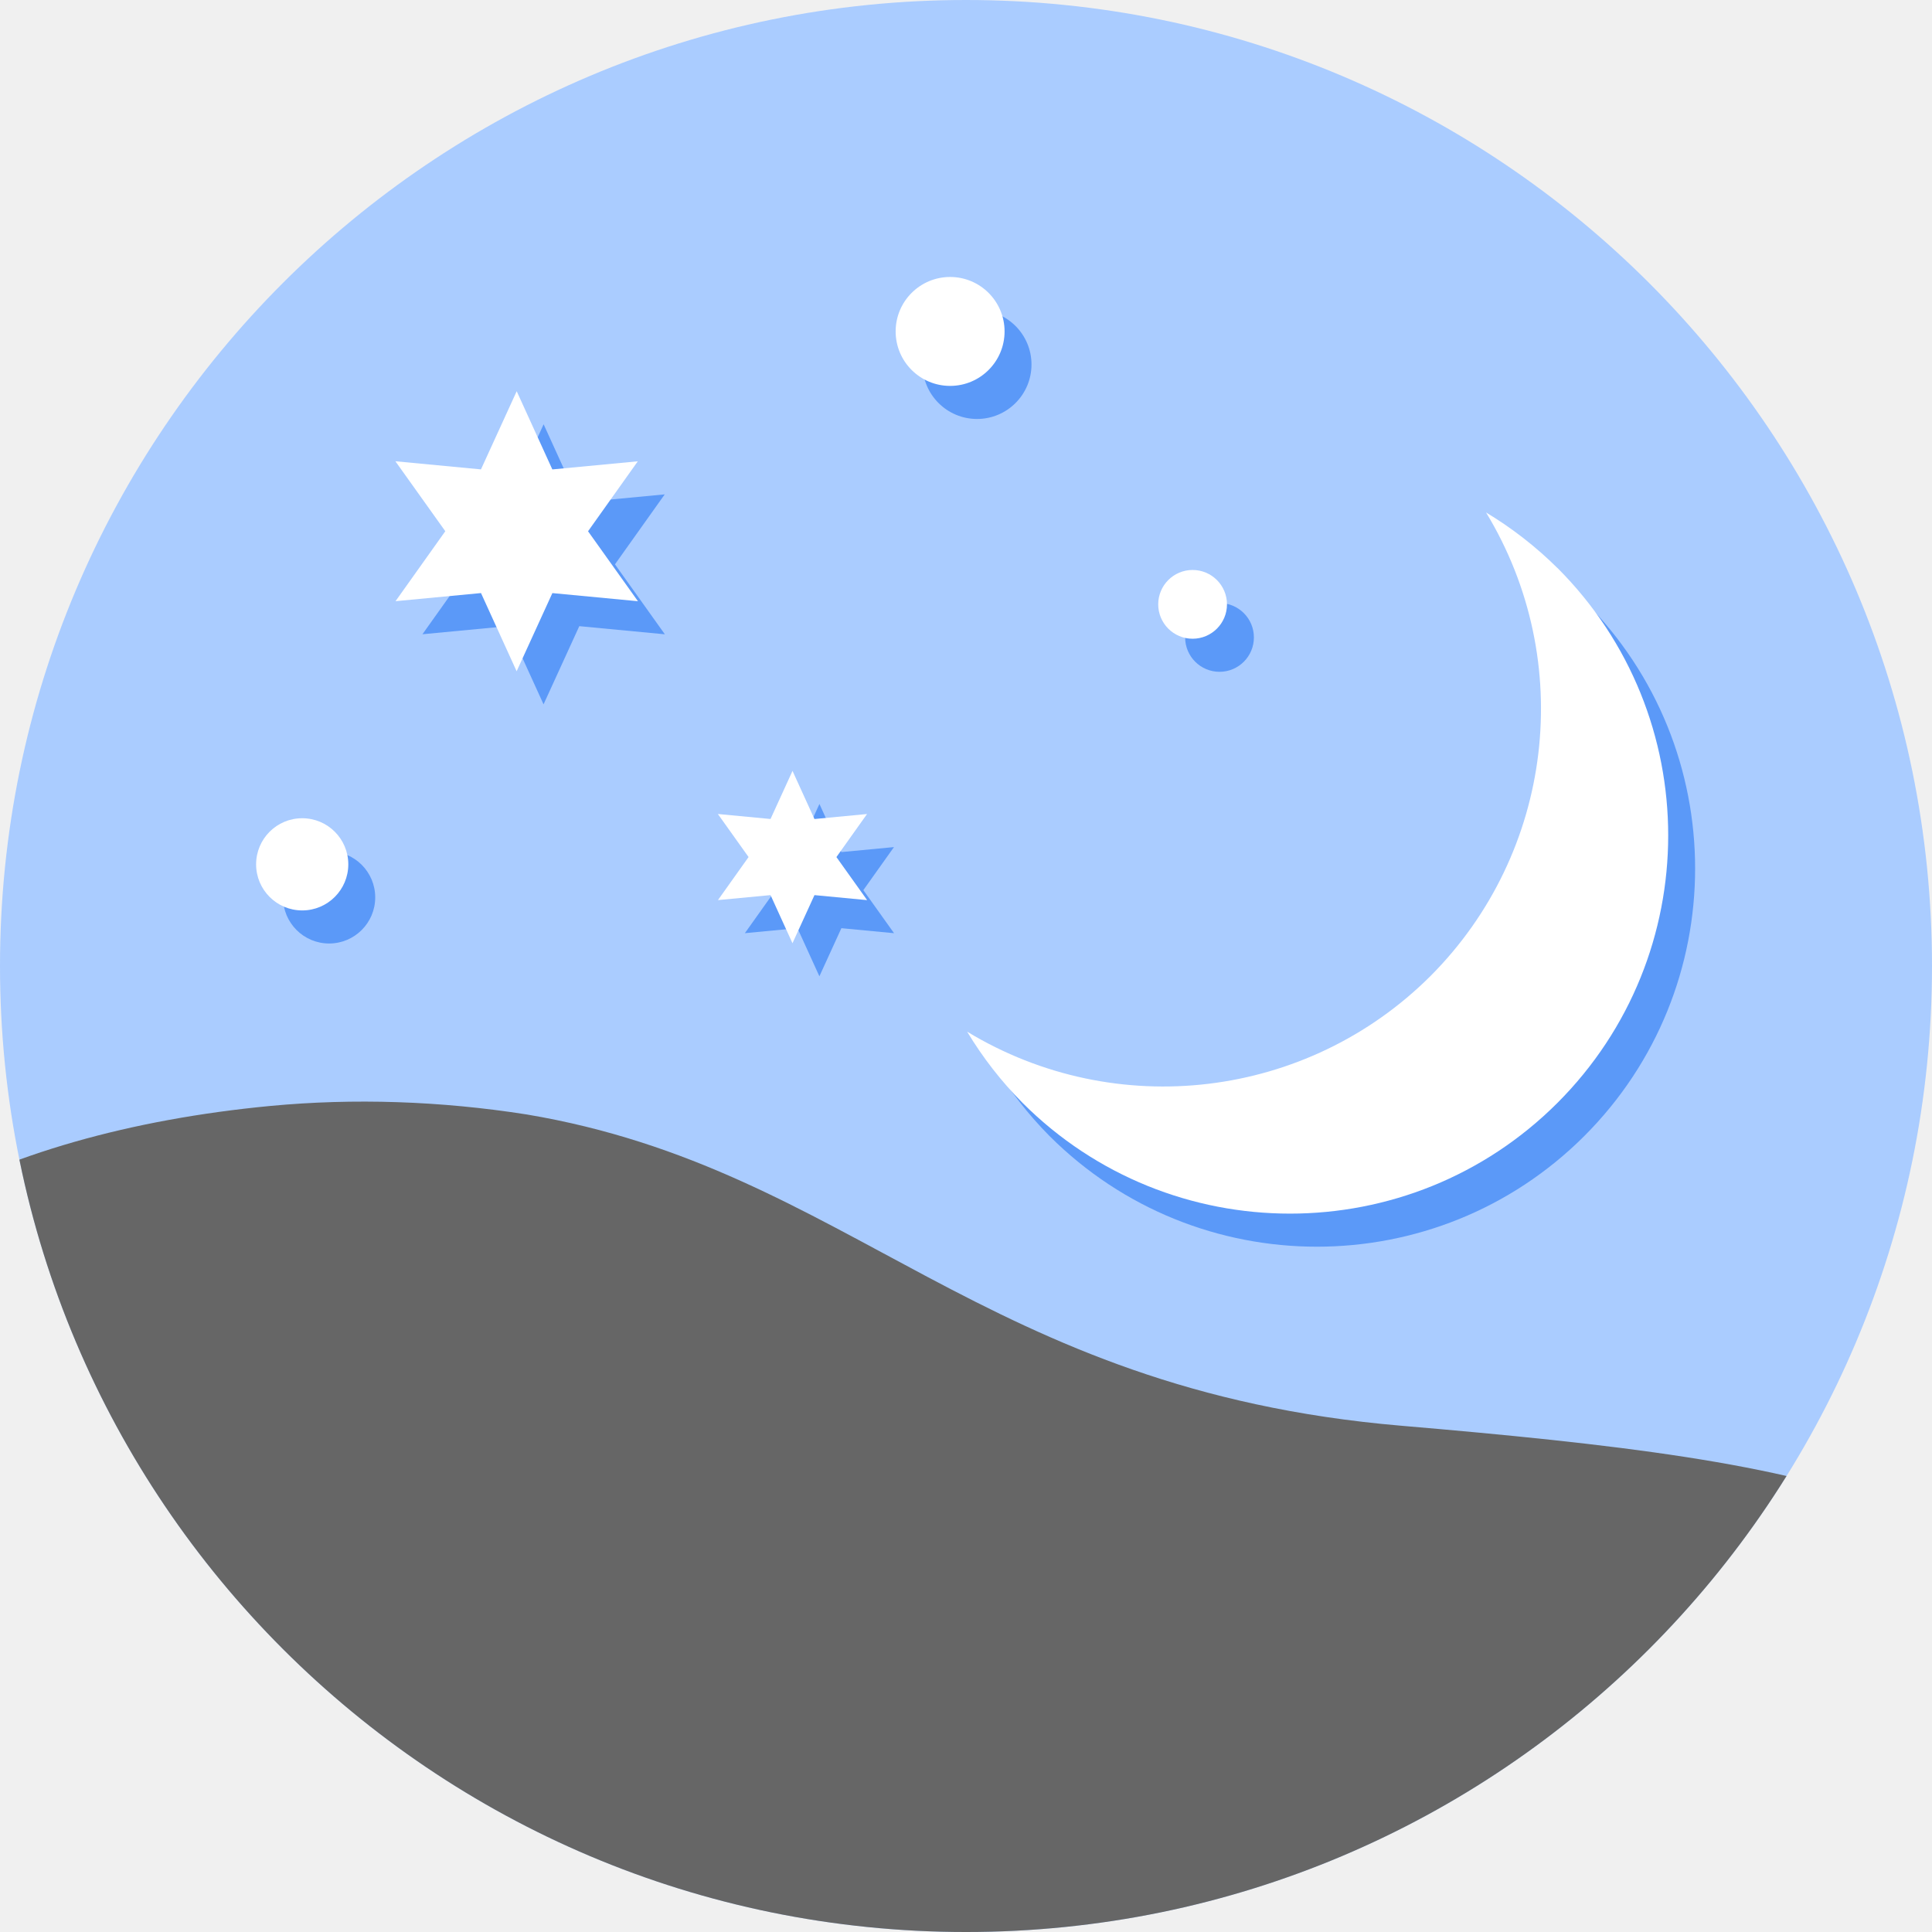
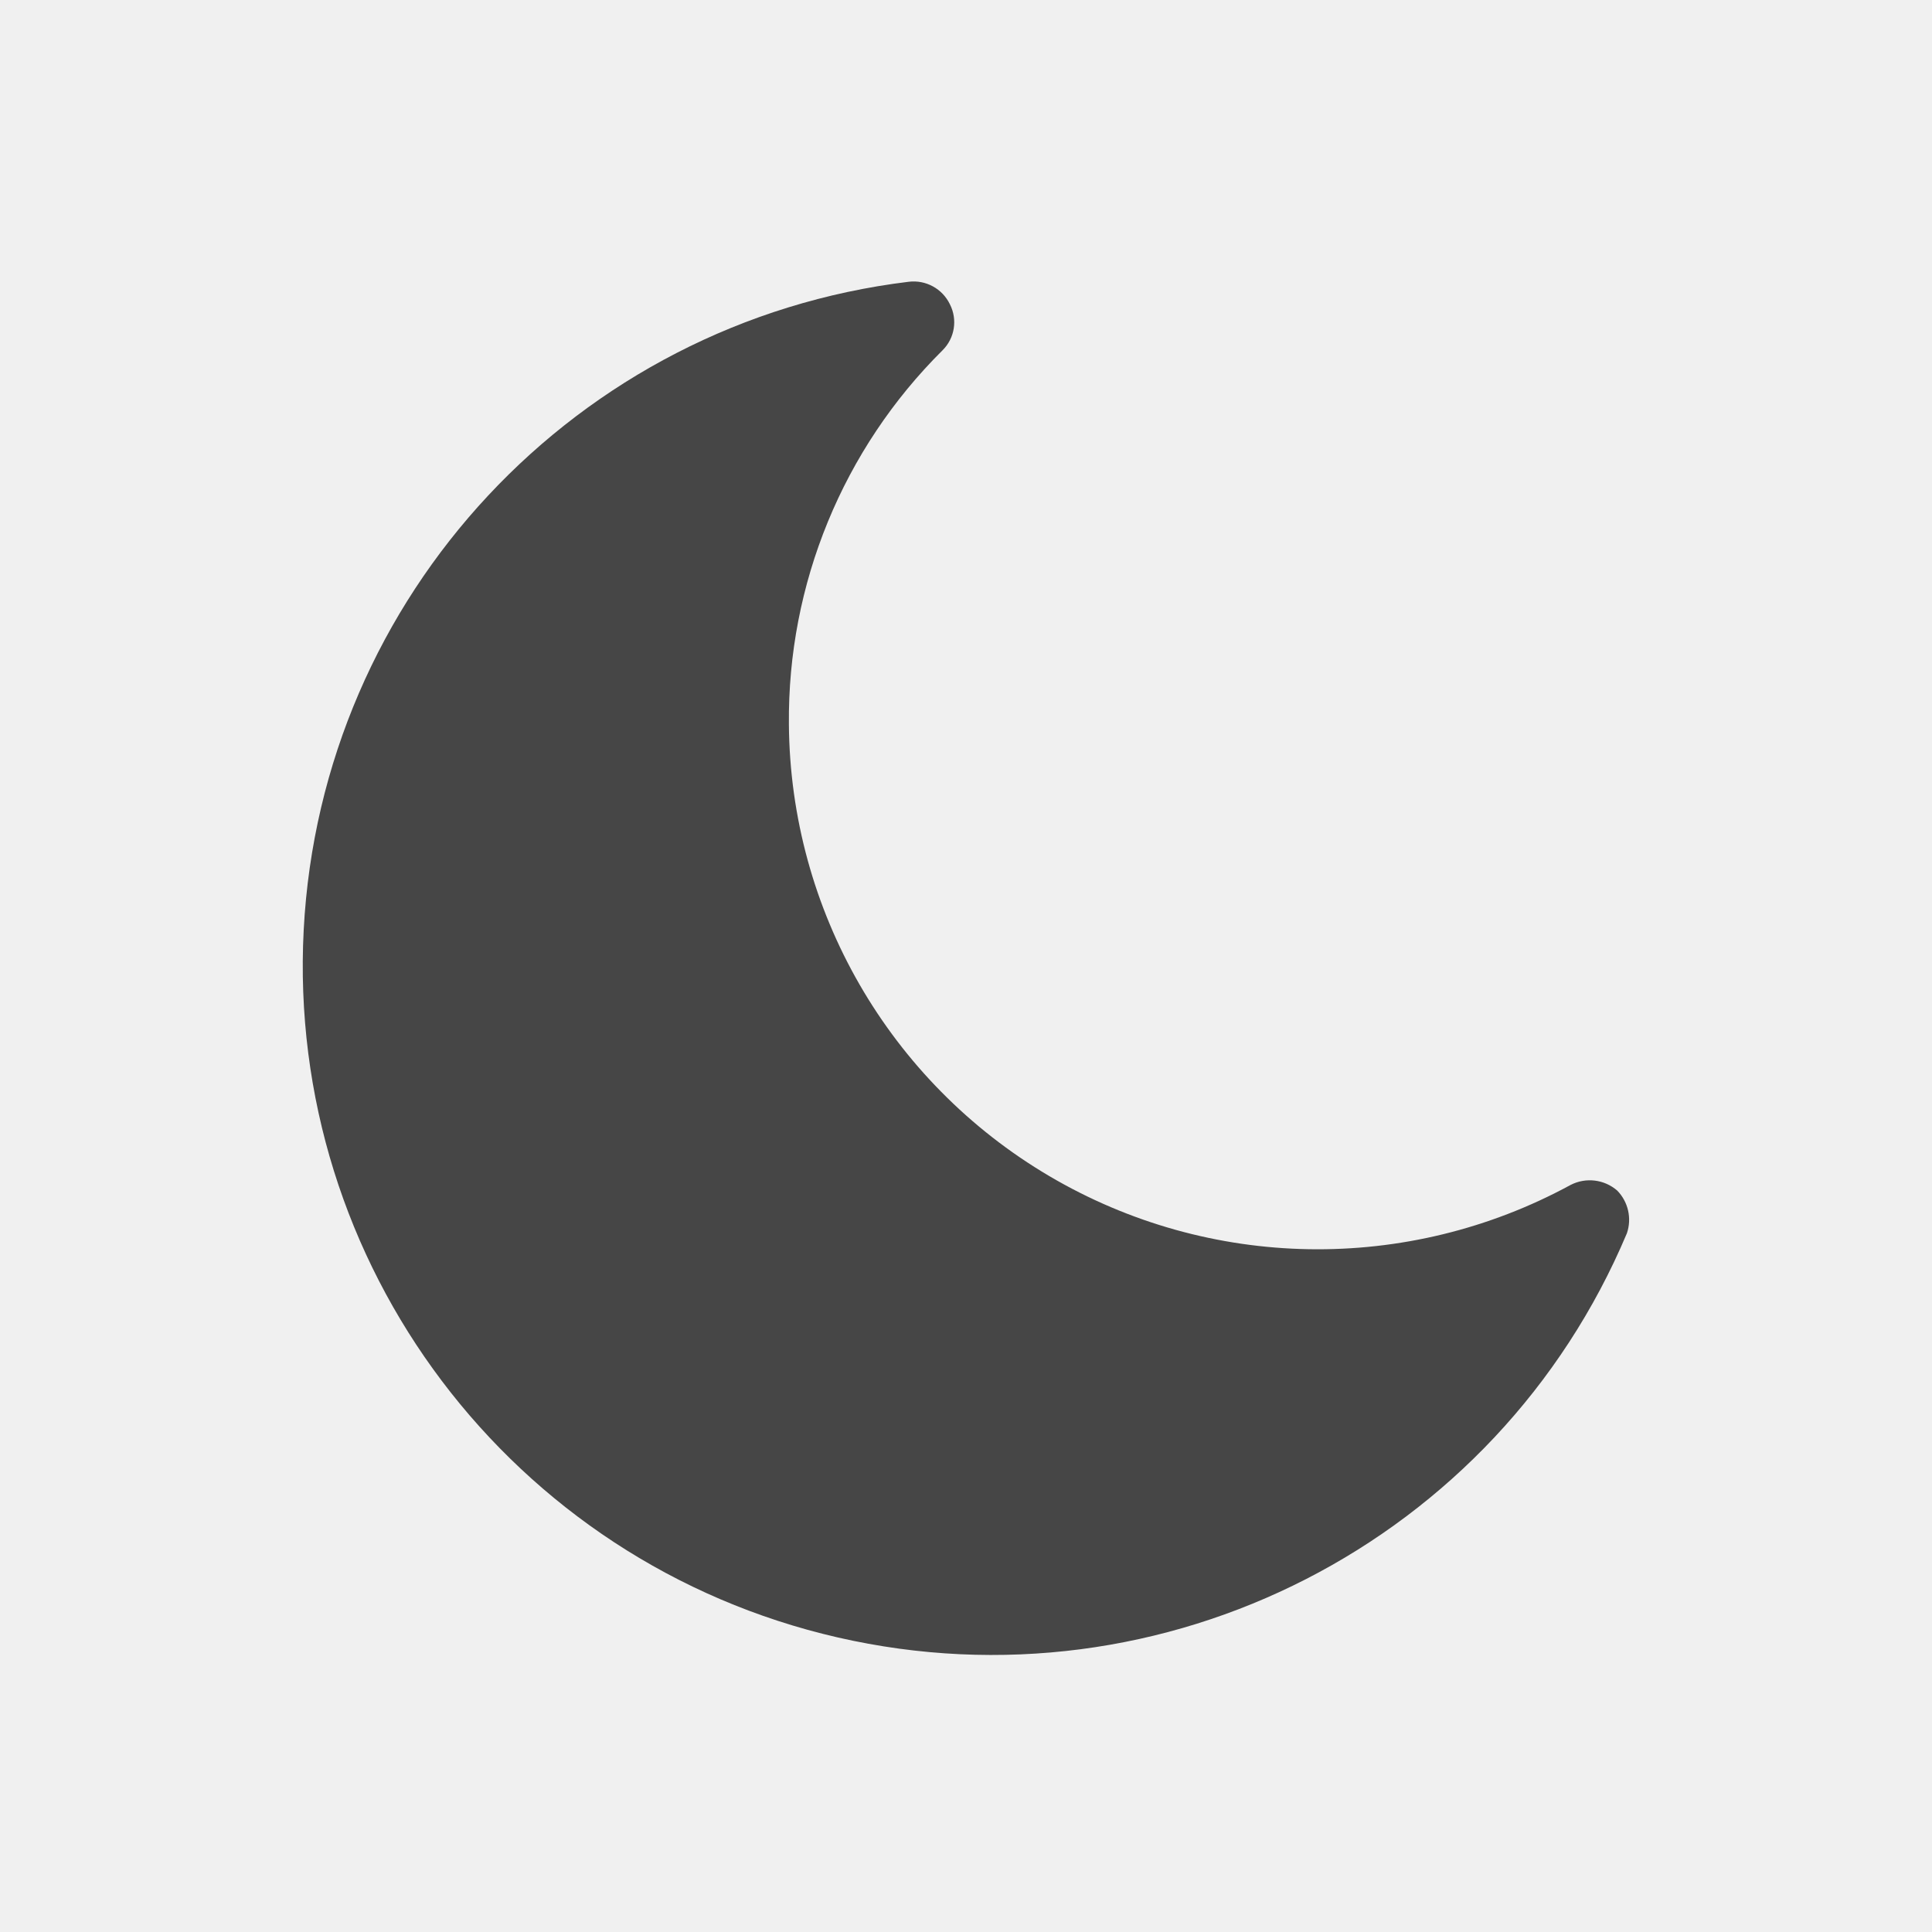
- <svg xmlns="http://www.w3.org/2000/svg" height="48" id="svg8" version="1.1" viewBox="0 0 12.7 12.7" width="48">
-   <defs id="defs2">
-     <clipPath clipPathUnits="userSpaceOnUse" id="clipPath5343">
-       <path d="m 3.069,285.557 c -1.614,1.196 -2.566,3.085 -2.569,5.093 0,3.507 2.843,6.35 6.35,6.35 C 10.357,297 13.2,294.157 13.2,290.65 c -0.002,-0.843 -0.452,-2.713 -0.5,-2.454 -0.024,0.841 -0.572,2.353 -0.602,2.231 -0.003,-0.506 -0.288,-1.426 -0.305,-1.195 0.028,1.407 -1.484,3.177 -2.308,3.5 -0.831,0.369 -1.737,0.564 -2.612,0.565 -0.174,2e-5 -1.169,-0.138 -1.644,-0.704 -0.826,-0.893 -0.002,-1.1 0.463,-1.273 0.506,-0.189 1.031,-0.31 1.52,-0.42 0.746,-0.168 0.471,-0.526 0.105,-0.629 -0.927,-0.26 -2.045,0.335 -2.865,0.306 -0.848,-0.029 -0.805,-1.696 -0.141,-1.762 0.739,-0.073 1.667,-0.511 1.462,-0.657 -0.83,-0.617 -0.962,-0.791 -1.06,-1.164 -0.148,-0.565 0.341,-1.036 0.058,-0.964 -0.26,0.08 -0.411,0.156 -0.599,0.257 -0.167,0.09 -0.294,0.055 -0.675,0.002 -0.325,-0.045 -0.387,-0.056 -0.376,-0.257 0.011,-0.201 0.073,-0.521 -0.052,-0.476 z" id="path5345" style="fill:#7aafff;fill-opacity:1;stroke:none;stroke-width:2.01;stroke-linecap:round;stroke-linejoin:round;stroke-miterlimit:4;stroke-dasharray:none;stroke-opacity:1" />
-     </clipPath>
-     <clipPath clipPathUnits="userSpaceOnUse" id="clipPath4543">
-       <path d="m 1.776,291.57 c -1.826,0.174 -3.294,0.919 -3.49,2.165 -0.263,1.667 1.568,3.341 4.089,3.739 1.217,0.191 2.434,0.053 3.381,-0.384 0.731,0.528 1.669,0.901 2.67,1.06 2.521,0.398 4.778,-0.631 5.041,-2.299 0.263,-1.667 -1.491,-1.943 -4.257,-2.179 -2.766,-0.236 -3.616,-1.688 -5.747,-2.046 -0.566,-0.089 -1.138,-0.108 -1.687,-0.056 z" id="path4545" style="opacity:1;vector-effect:none;fill:#666666;fill-opacity:1;stroke:none;stroke-width:2.117;stroke-linecap:round;stroke-linejoin:round;stroke-miterlimit:4;stroke-dasharray:none;stroke-dashoffset:0;stroke-opacity:1" />
-     </clipPath>
-   </defs>
-   <g id="layer1" transform="translate(0,-284.3)">
-     <circle cx="6.35" cy="290.65" id="path4514" r="6.35" style="fill:#aaccff;fill-opacity:1;stroke:none;stroke-width:1.747;stroke-linecap:round;stroke-linejoin:round;stroke-miterlimit:4;stroke-dasharray:none;stroke-opacity:1" />
-     <path clip-path="url(#clipPath4543)" d="m 12.7,290.65 a 6.35,6.35 0 0 1 -6.35,6.35 A 6.35,6.35 0 0 1 0,290.65 a 6.35,6.35 0 0 1 6.35,-6.35 6.35,6.35 0 0 1 6.35,6.35 z" id="path4514-3" style="fill:#666666;fill-opacity:1;stroke:none;stroke-width:1.747;stroke-linecap:round;stroke-linejoin:round;stroke-miterlimit:4;stroke-dasharray:none;stroke-opacity:1" />
-     <g id="g4677-9" style="fill:#5b99f8;fill-opacity:1" transform="translate(-9.152496,-3.524923)">
-       <path d="m 19.567,291.776 a 2.487,2.487 0 0 0 -0.469,-0.365 2.487,2.487 0 0 1 -0.365,3.047 2.487,2.487 0 0 1 -3.046,0.366 2.487,2.487 0 0 0 0.364,0.468 2.487,2.487 0 0 0 3.516,4.5e-4 2.487,2.487 0 0 0 0,-3.517 z" id="path4526-69" style="opacity:1;vector-effect:none;fill:#5b99f8;fill-opacity:1;stroke:none;stroke-width:2.561;stroke-linecap:round;stroke-linejoin:round;stroke-miterlimit:4;stroke-dasharray:none;stroke-dashoffset:0;stroke-opacity:1" />
-       <path d="m 6.419,294.233 -0.357,-0.254 -0.357,0.254 0.042,-0.436 -0.398,-0.182 0.398,-0.182 -0.042,-0.436 0.357,0.254 0.357,-0.254 -0.042,0.436 0.398,0.182 -0.398,0.182 z" id="path4561-33" style="opacity:1;vector-effect:none;fill:#5b99f8;fill-opacity:1;stroke:none;stroke-width:1.6;stroke-linecap:round;stroke-linejoin:round;stroke-miterlimit:4;stroke-dasharray:none;stroke-dashoffset:0;stroke-opacity:1" transform="matrix(1.116888,-0.6448356,0.6448356,1.116888,-183.3782,-32.49167)" />
-       <circle cx="11.316" cy="293.724" id="path4621-8" r="0.303" style="opacity:1;vector-effect:none;fill:#5b99f8;fill-opacity:1;stroke:none;stroke-width:2.989;stroke-linecap:round;stroke-linejoin:round;stroke-miterlimit:4;stroke-dasharray:none;stroke-dashoffset:0;stroke-opacity:1" />
-       <circle cx="15.575" cy="290.221" id="path4625-0" r="0.358" style="opacity:1;vector-effect:none;fill:#5b99f8;fill-opacity:1;stroke:none;stroke-width:3.699;stroke-linecap:round;stroke-linejoin:round;stroke-miterlimit:4;stroke-dasharray:none;stroke-dashoffset:0;stroke-opacity:1" />
-       <circle cx="17.169" cy="292.015" id="path4625-5-5" r="0.226" style="opacity:1;vector-effect:none;fill:#5b99f8;fill-opacity:1;stroke:none;stroke-width:2.339;stroke-linecap:round;stroke-linejoin:round;stroke-miterlimit:4;stroke-dasharray:none;stroke-dashoffset:0;stroke-opacity:1" />
-       <path d="m 6.419,294.233 -0.357,-0.254 -0.357,0.254 0.042,-0.436 -0.398,-0.182 0.398,-0.182 -0.042,-0.436 0.357,0.254 0.357,-0.254 -0.042,0.436 0.398,0.182 -0.398,0.182 z" id="path4561-1-6" style="opacity:1;vector-effect:none;fill:#5b99f8;fill-opacity:1;stroke:none;stroke-width:1.6;stroke-linecap:round;stroke-linejoin:round;stroke-miterlimit:4;stroke-dasharray:none;stroke-dashoffset:0;stroke-opacity:1" transform="matrix(0.6873017,-0.3968139,0.3968139,0.6873017,-106.138,94.27958)" />
-     </g>
-     <g id="g4677" transform="translate(-9.329452,-3.742322)">
-       <path d="m 19.567,291.776 a 2.487,2.487 0 0 0 -0.469,-0.365 2.487,2.487 0 0 1 -0.365,3.047 2.487,2.487 0 0 1 -3.046,0.366 2.487,2.487 0 0 0 0.364,0.468 2.487,2.487 0 0 0 3.516,4.5e-4 2.487,2.487 0 0 0 0,-3.517 z" id="path4526" style="opacity:1;vector-effect:none;fill:#ffffff;fill-opacity:1;stroke:none;stroke-width:2.561;stroke-linecap:round;stroke-linejoin:round;stroke-miterlimit:4;stroke-dasharray:none;stroke-dashoffset:0;stroke-opacity:1" />
-       <path d="m 6.419,294.233 -0.357,-0.254 -0.357,0.254 0.042,-0.436 -0.398,-0.182 0.398,-0.182 -0.042,-0.436 0.357,0.254 0.357,-0.254 -0.042,0.436 0.398,0.182 -0.398,0.182 z" id="path4561" style="opacity:1;vector-effect:none;fill:#ffffff;fill-opacity:1;stroke:none;stroke-width:1.6;stroke-linecap:round;stroke-linejoin:round;stroke-miterlimit:4;stroke-dasharray:none;stroke-dashoffset:0;stroke-opacity:1" transform="matrix(1.116888,-0.6448356,0.6448356,1.116888,-183.3782,-32.49167)" />
-       <circle cx="11.316" cy="293.724" id="path4621" r="0.303" style="opacity:1;vector-effect:none;fill:#ffffff;fill-opacity:1;stroke:none;stroke-width:2.989;stroke-linecap:round;stroke-linejoin:round;stroke-miterlimit:4;stroke-dasharray:none;stroke-dashoffset:0;stroke-opacity:1" />
-       <circle cx="15.575" cy="290.221" id="path4625" r="0.358" style="opacity:1;vector-effect:none;fill:#ffffff;fill-opacity:1;stroke:none;stroke-width:3.699;stroke-linecap:round;stroke-linejoin:round;stroke-miterlimit:4;stroke-dasharray:none;stroke-dashoffset:0;stroke-opacity:1" />
-       <circle cx="17.169" cy="292.015" id="path4625-5" r="0.226" style="opacity:1;vector-effect:none;fill:#ffffff;fill-opacity:1;stroke:none;stroke-width:2.339;stroke-linecap:round;stroke-linejoin:round;stroke-miterlimit:4;stroke-dasharray:none;stroke-dashoffset:0;stroke-opacity:1" />
-       <path d="m 6.419,294.233 -0.357,-0.254 -0.357,0.254 0.042,-0.436 -0.398,-0.182 0.398,-0.182 -0.042,-0.436 0.357,0.254 0.357,-0.254 -0.042,0.436 0.398,0.182 -0.398,0.182 z" id="path4561-1" style="opacity:1;vector-effect:none;fill:#ffffff;fill-opacity:1;stroke:none;stroke-width:1.6;stroke-linecap:round;stroke-linejoin:round;stroke-miterlimit:4;stroke-dasharray:none;stroke-dashoffset:0;stroke-opacity:1" transform="matrix(0.6873017,-0.3968139,0.3968139,0.6873017,-106.138,94.27958)" />
-     </g>
-   </g>
+ <svg xmlns="http://www.w3.org/2000/svg" viewBox="0 0 24 24">
+   <path d="M20.21,15.32A8.56,8.56,0,1,1,11.29,3.5a.5.5,0,0,1,.51.28.49.49,0,0,1-.09.57A6.46,6.46,0,0,0,9.8,9a6.57,6.57,0,0,0,9.71,5.72.52.52,0,0,1,.58.07A.52.52,0,0,1,20.21,15.32Z" fill="#464646" />
</svg>
